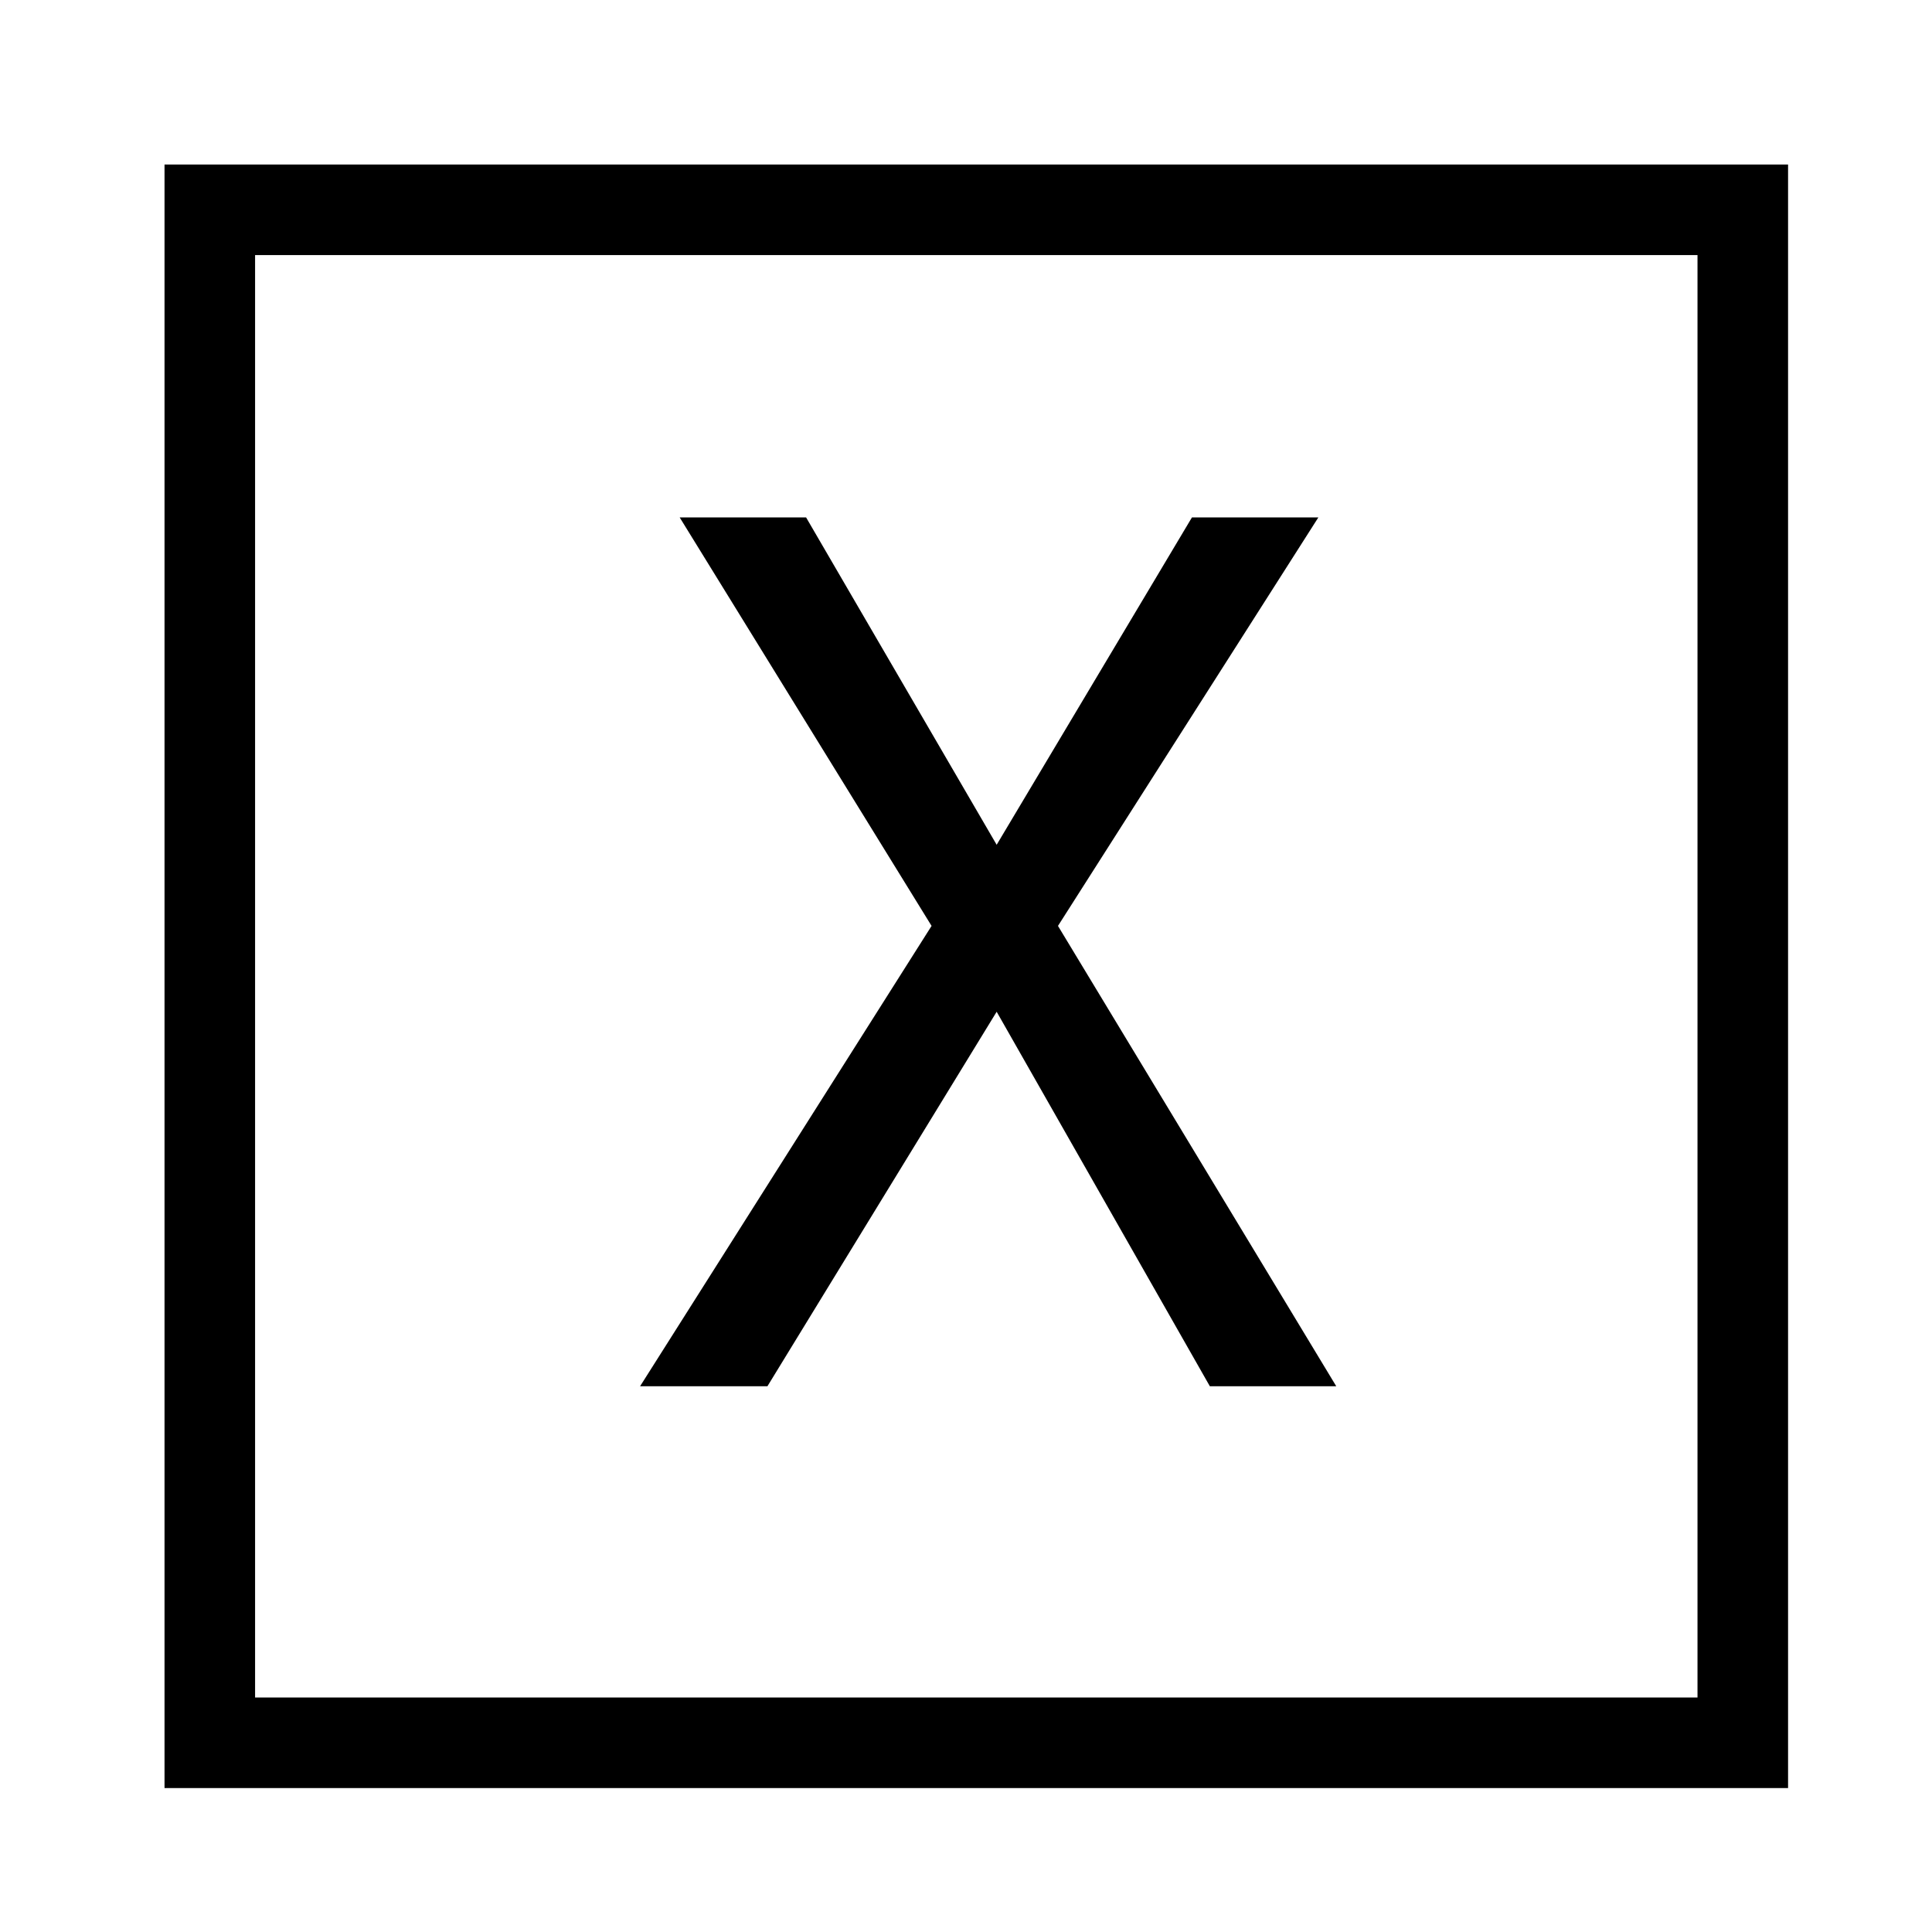
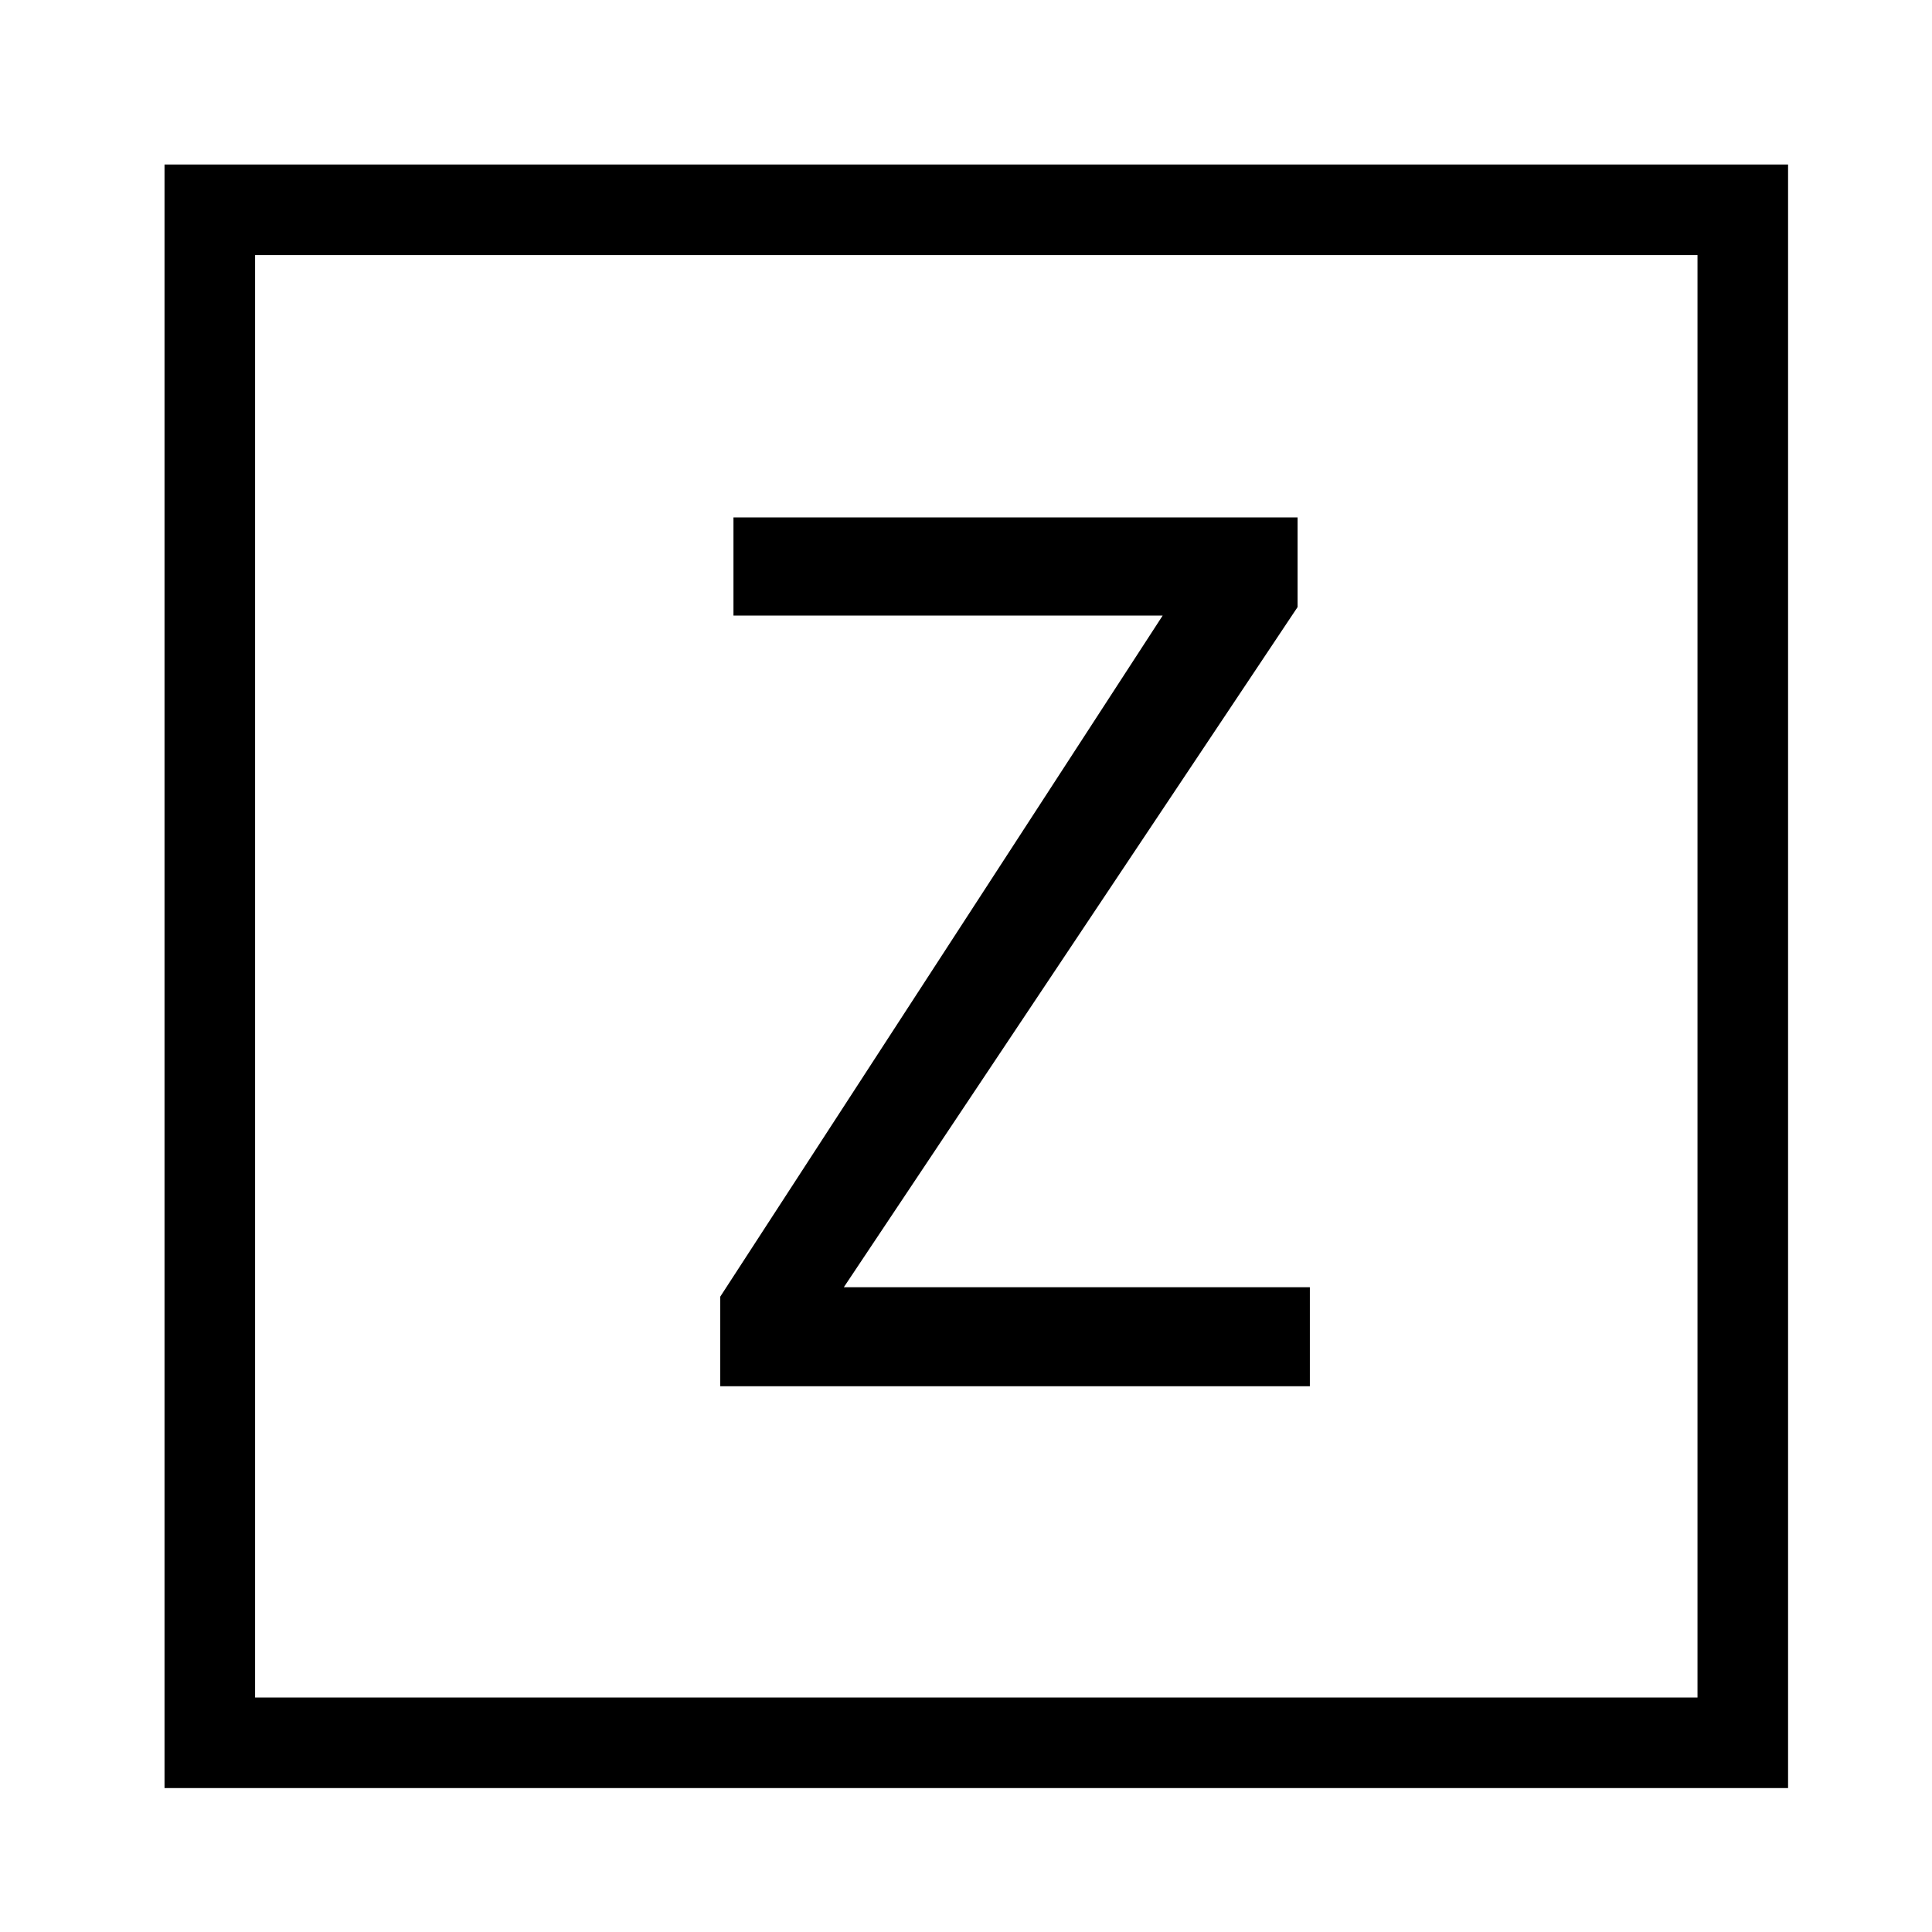
<svg xmlns="http://www.w3.org/2000/svg" width="32mm" height="32mm" viewBox="0 0 32 32" version="1.1" id="pauli_svg">
  <defs id="defs" />
  <g id="pauli_gate">
    <rect style="fill:none;stroke:#000000;stroke-width:1.5;stroke-miterlimit:4;stroke-dasharray:none" id="rect836" width="25.391" height="25.391" x="3.475" y="3.475" />
    <text xml:space="preserve" style="font-size:19.756px;line-height:1.25;font-family:'DejaVu Sans Mono';-inkscape-font-specification:'DejaVu Sans Mono';letter-spacing:0px;word-spacing:0px;stroke-width:0.265" x="10.429" y="22.964" id="text856">
-       <tspan id="tspan854" x="10.429" y="22.964" style="font-size:19.756px;stroke-width:0.265">X</tspan>
+       <tspan id="tspan854" x="10.429" y="22.964" style="font-size:19.756px;stroke-width:0.265">Z</tspan>
    </text>
  </g>
</svg>
